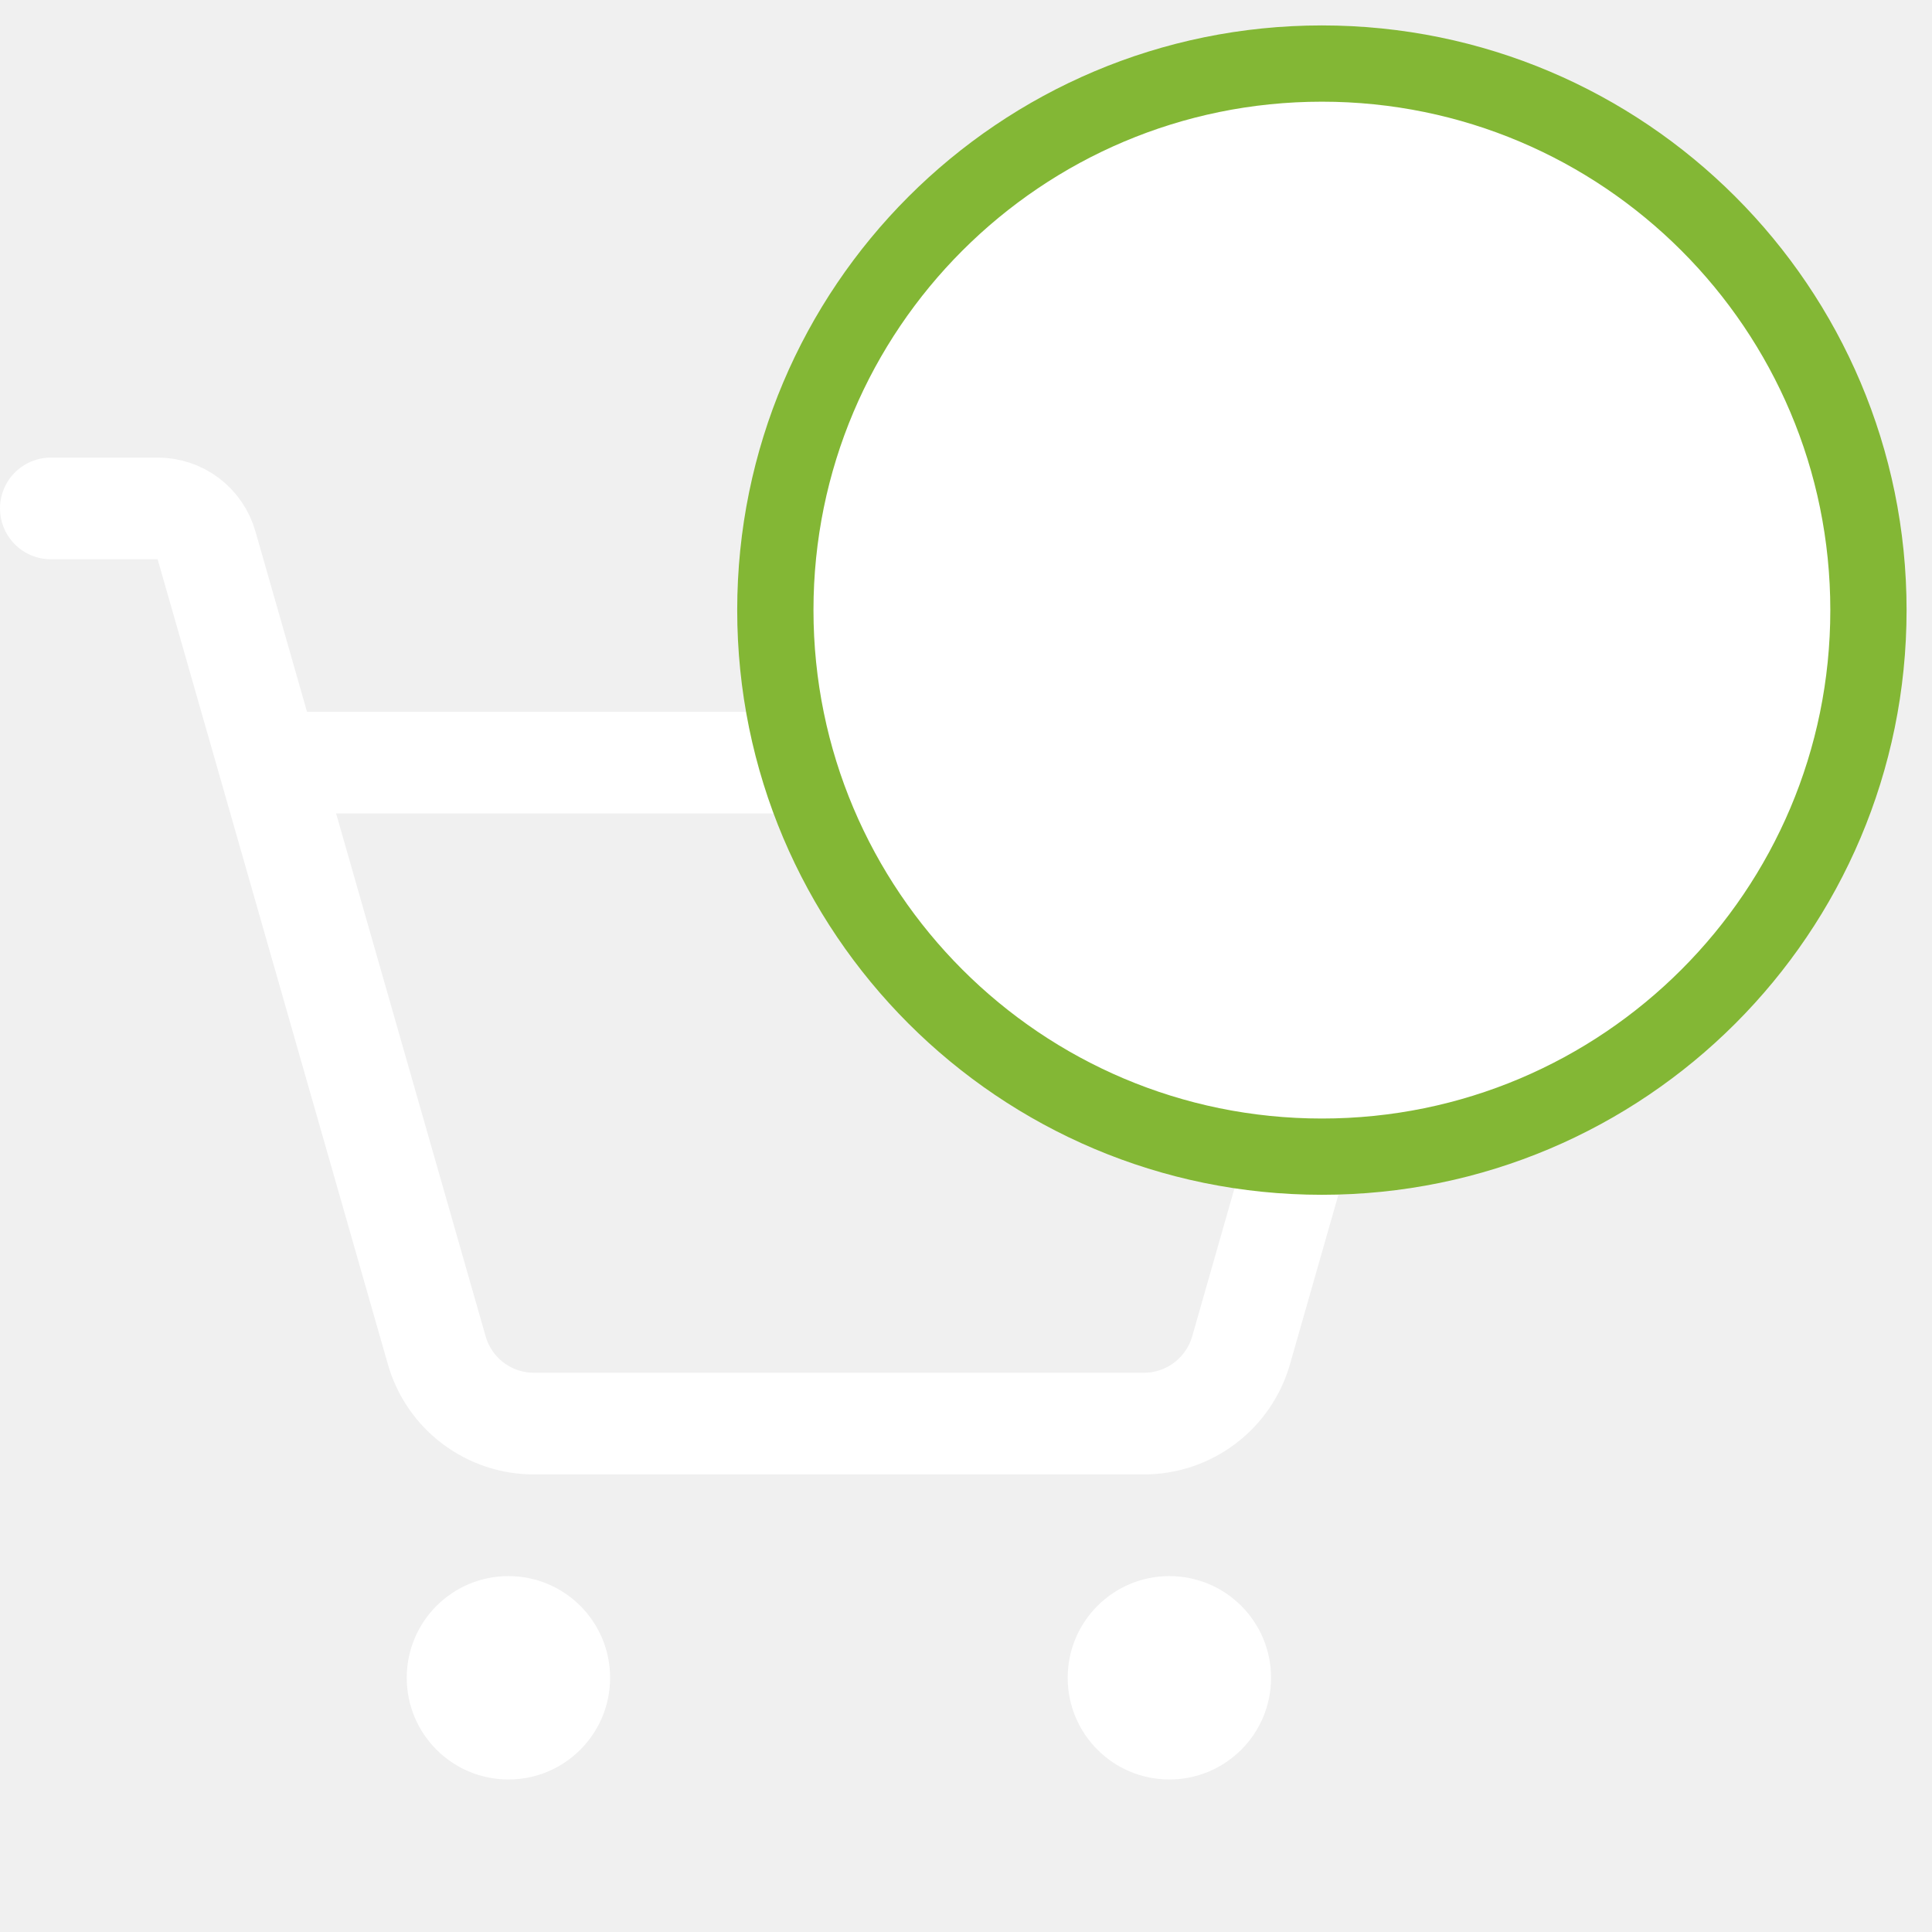
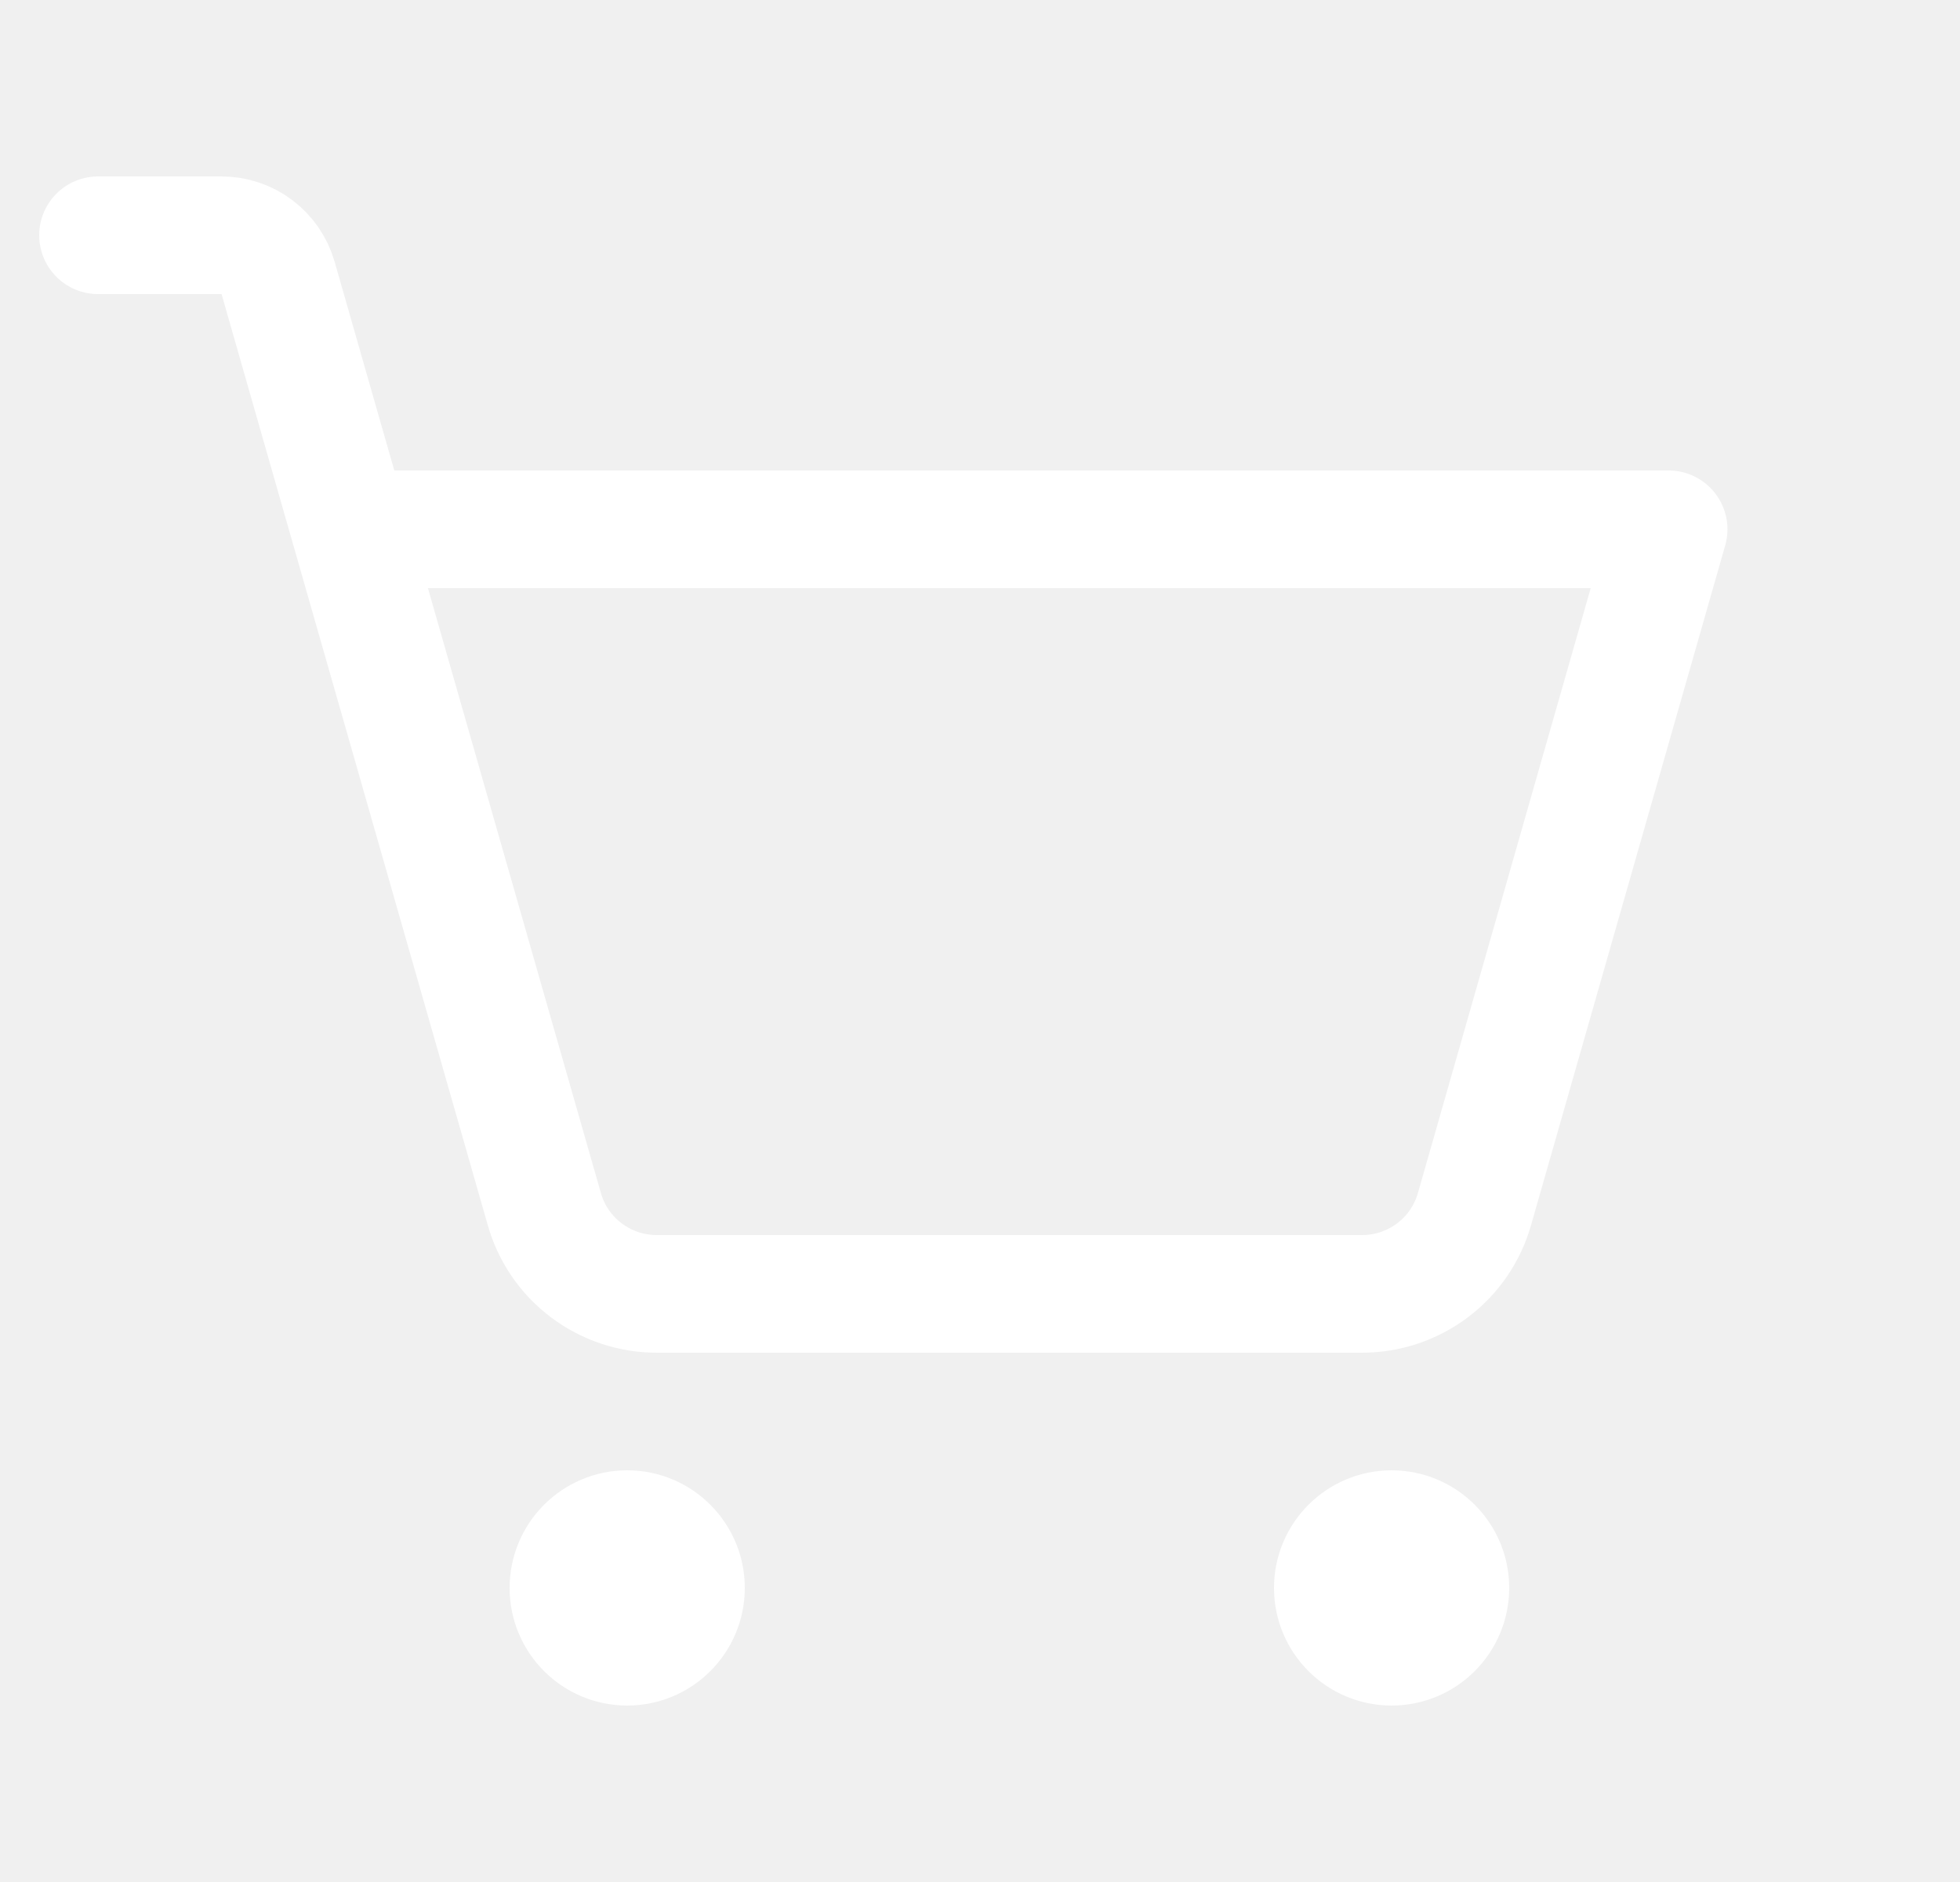
- <svg xmlns="http://www.w3.org/2000/svg" width="38" height="38" viewBox="0 0 38 38" fill="none">
-   <path d="M10 35C11.105 35 12 34.105 12 33C12 31.895 11.105 31 10 31C8.895 31 8 31.895 8 33C8 34.105 8.895 35 10 35Z" fill="white" />
-   <path d="M23 35C24.105 35 25 34.105 25 33C25 31.895 24.105 31 23 31C21.895 31 21 31.895 21 33C21 34.105 21.895 35 23 35Z" fill="white" />
-   <path d="M5.287 15H27.712L24.413 26.55C24.295 26.969 24.043 27.338 23.695 27.6C23.347 27.862 22.923 28.003 22.488 28H10.512C10.077 28.003 9.653 27.862 9.305 27.6C8.957 27.338 8.705 26.969 8.588 26.55L4.062 10.725C4.003 10.516 3.876 10.332 3.703 10.201C3.529 10.07 3.317 10 3.1 10H1" stroke="white" stroke-width="2" stroke-linecap="round" stroke-linejoin="round" />
-   <rect x="15.25" y="1.25" width="21.5" height="21.5" rx="10.75" fill="white" />
-   <rect x="15.25" y="1.25" width="21.5" height="21.5" rx="10.75" stroke="#83B735" stroke-width="1.5" />
+ <svg xmlns="http://www.w3.org/2000/svg" width="25" height="24" viewBox="0 0 25 24" fill="none">
+   <path d="M8.75 20.25C8.75 20.664 8.414 21 8 21C7.586 21 7.25 20.664 7.25 20.25C7.25 19.836 7.586 19.5 8 19.5C8.414 19.5 8.75 19.836 8.75 20.25Z" fill="white" stroke="white" stroke-width="1.5" />
+   <path d="M18.5 20.25C18.5 20.664 18.164 21 17.75 21C17.336 21 17 20.664 17 20.25C17 19.836 17.336 19.5 17.75 19.5C18.164 19.5 18.5 19.836 18.5 20.25Z" fill="white" stroke="white" stroke-width="1.5" />
+   <path d="M4.466 6.75H21.284L18.809 15.412C18.721 15.727 18.532 16.004 18.271 16.2C18.01 16.396 17.692 16.502 17.366 16.5H8.384C8.058 16.502 7.74 16.396 7.479 16.2C7.218 16.004 7.029 15.727 6.941 15.412L3.547 3.544C3.502 3.387 3.407 3.249 3.277 3.151C3.147 3.053 2.988 3 2.825 3H1.25" stroke="white" stroke-width="1.5" stroke-linecap="round" stroke-linejoin="round" />
</svg>
